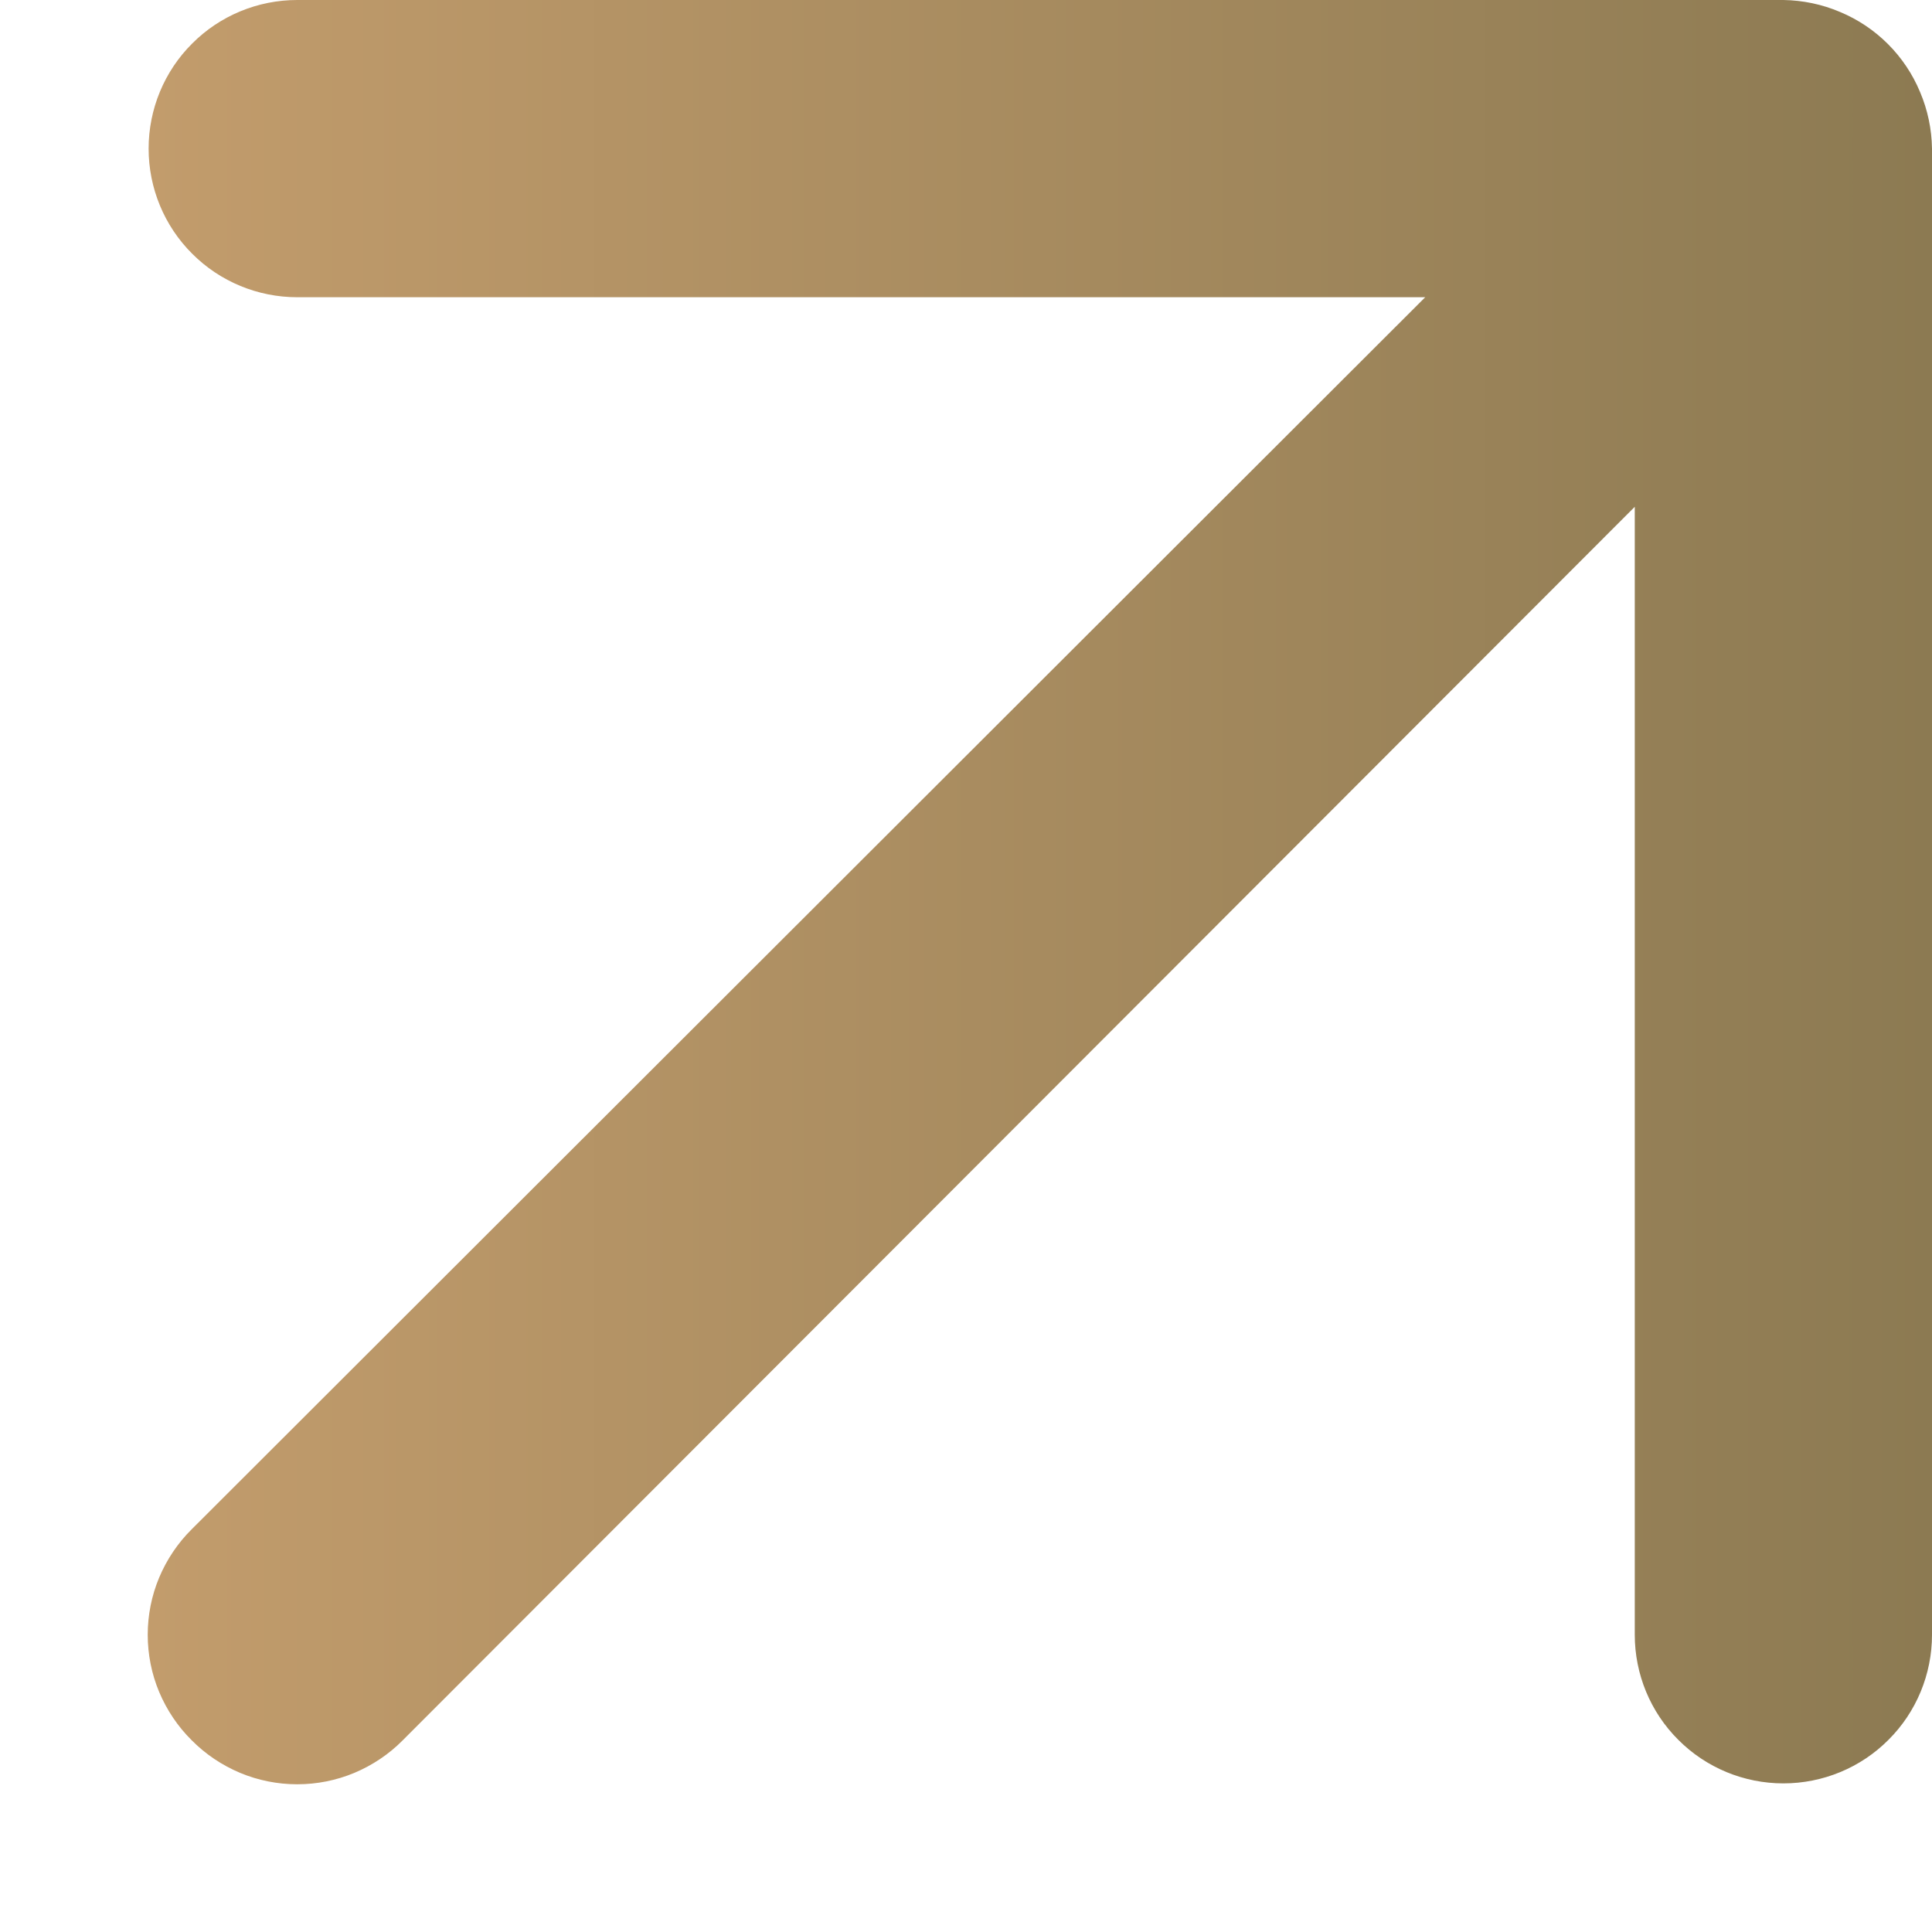
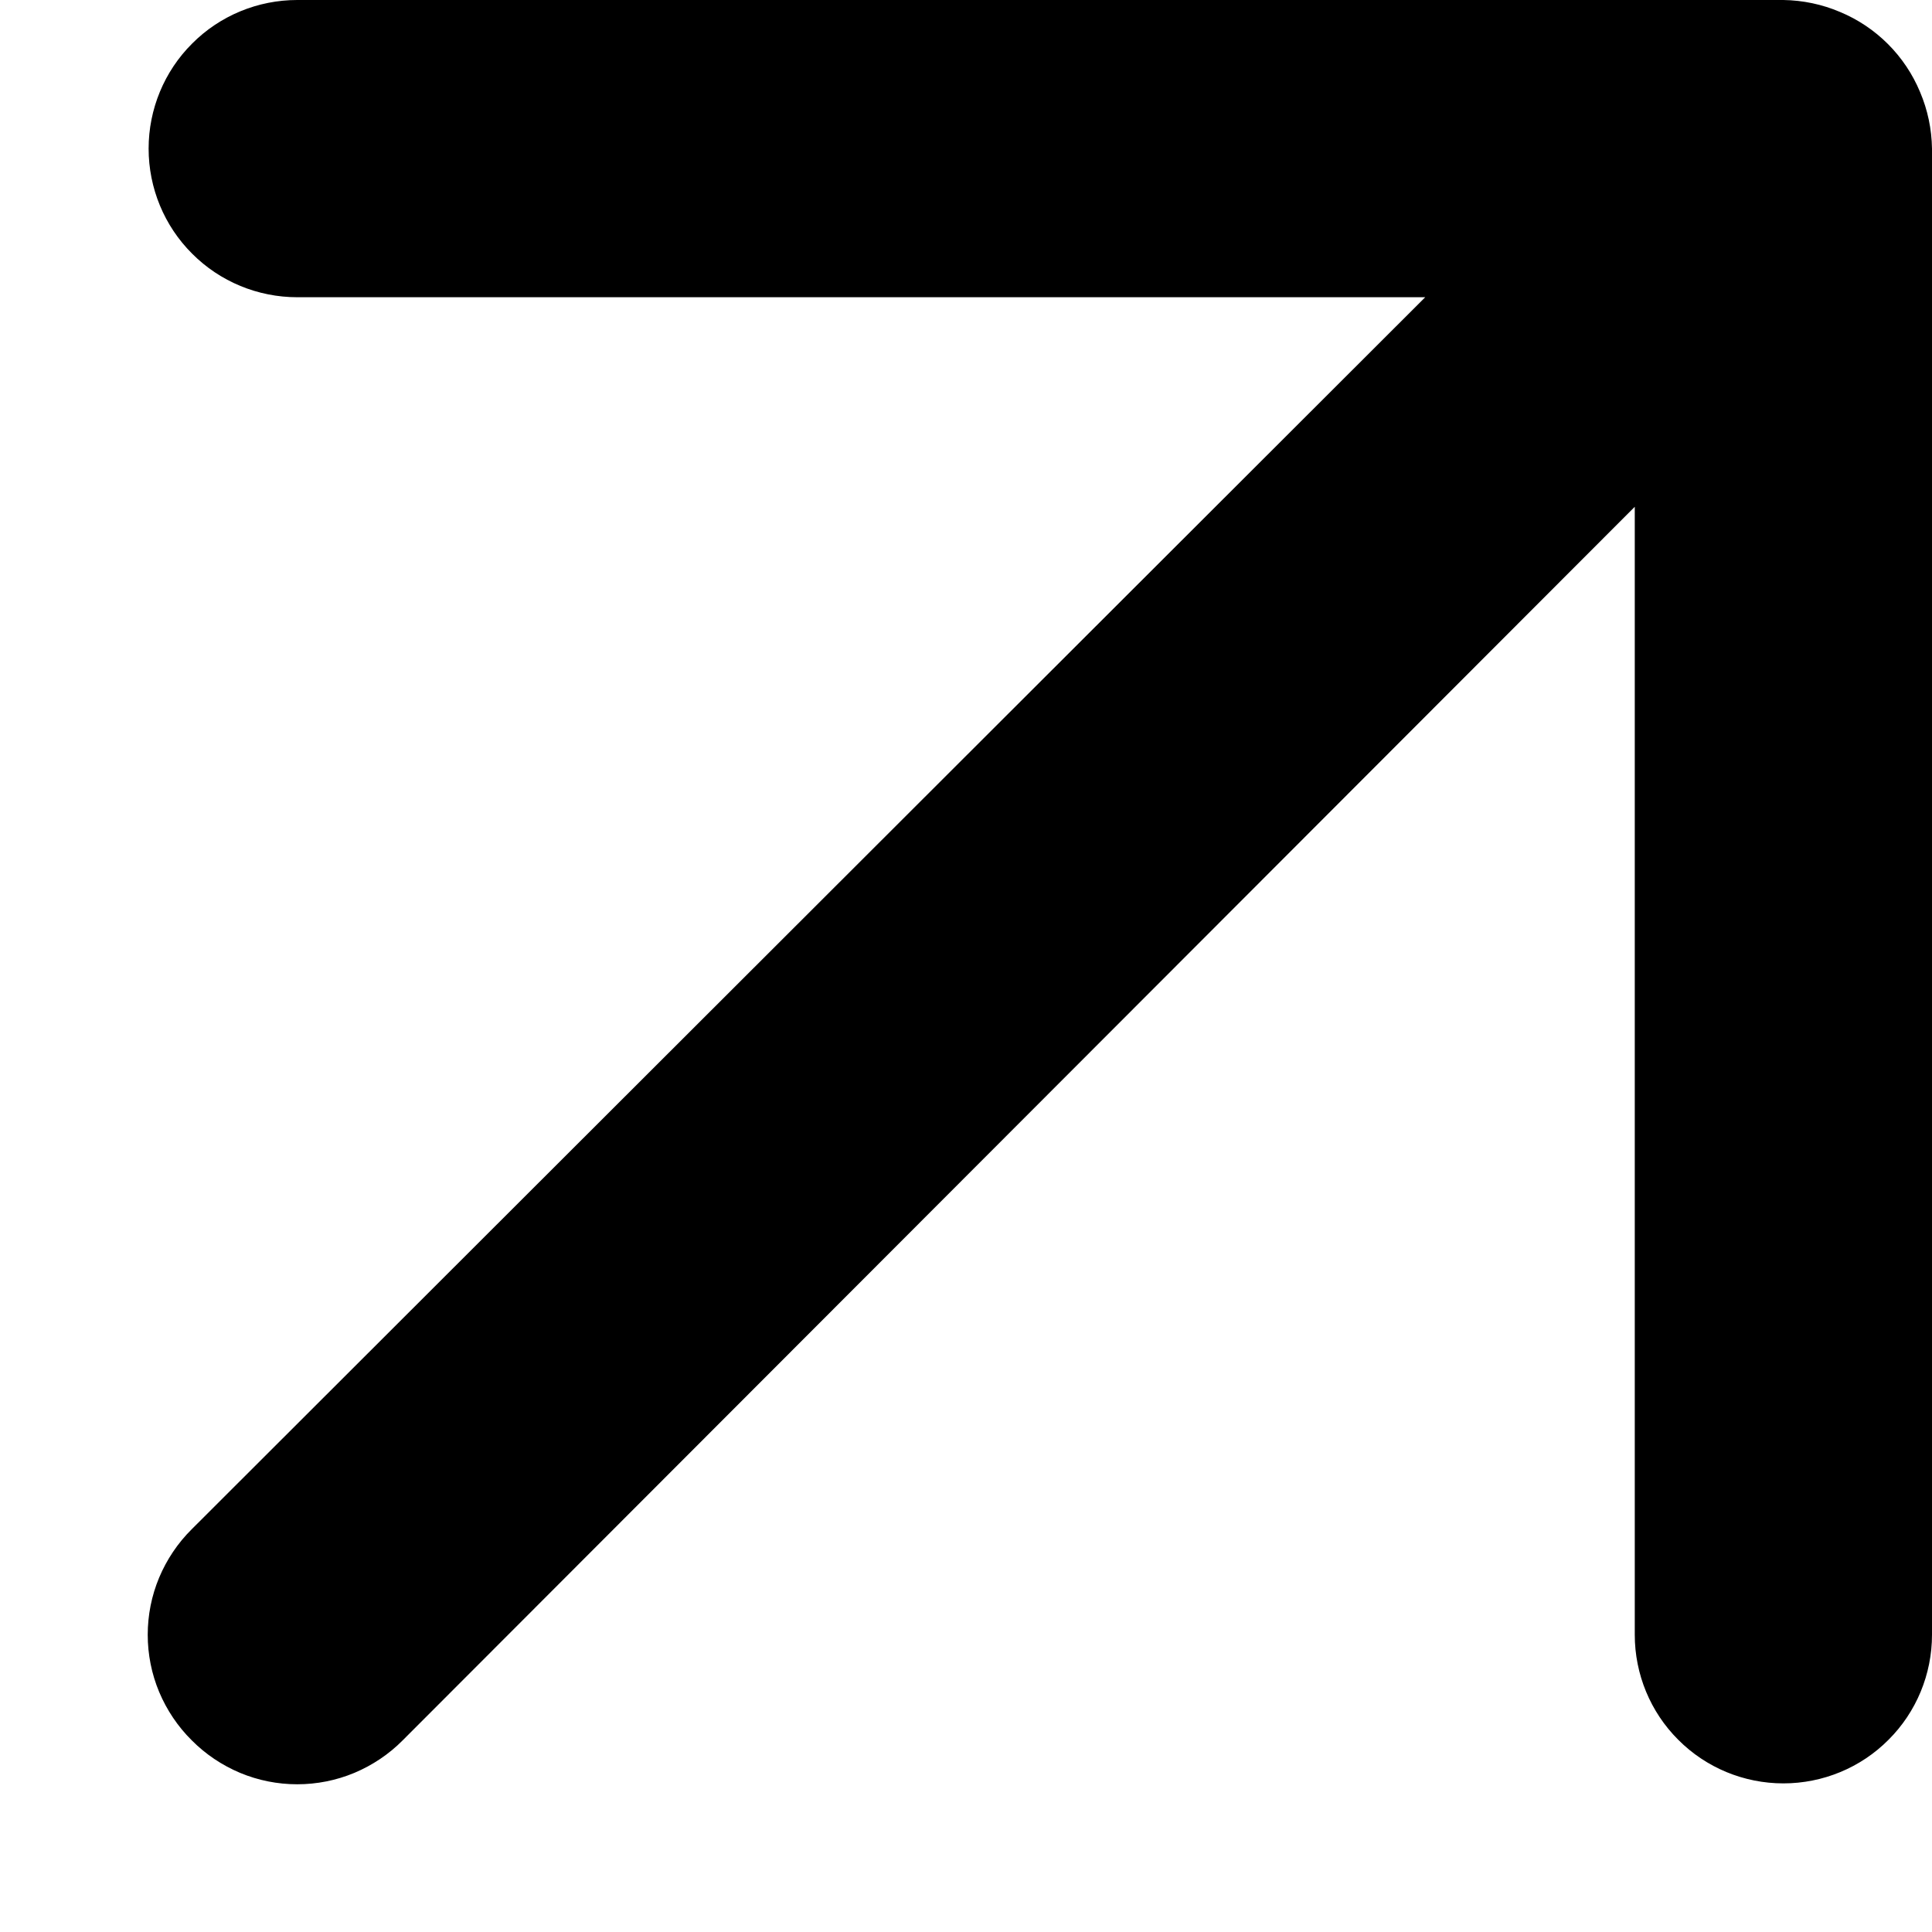
<svg xmlns="http://www.w3.org/2000/svg" width="13" height="13" viewBox="0 0 13 13" fill="none">
  <path d="M12.92 0.62C12.819 0.376 12.624 0.181 12.38 0.08C12.26 0.029 12.131 0.002 12 0H2C1.735 0 1.48 0.105 1.293 0.293C1.105 0.48 1 0.735 1 1C1 1.265 1.105 1.52 1.293 1.707C1.48 1.895 1.735 2 2 2H9.59L1.29 10.29C1.196 10.383 1.122 10.494 1.071 10.615C1.02 10.737 0.994 10.868 0.994 11C0.994 11.132 1.02 11.263 1.071 11.385C1.122 11.506 1.196 11.617 1.29 11.71C1.383 11.804 1.494 11.878 1.615 11.929C1.737 11.98 1.868 12.006 2 12.006C2.132 12.006 2.263 11.98 2.385 11.929C2.506 11.878 2.617 11.804 2.71 11.71L11 3.41V11C11 11.265 11.105 11.52 11.293 11.707C11.48 11.895 11.735 12 12 12C12.265 12 12.52 11.895 12.707 11.707C12.895 11.52 13 11.265 13 11V1C12.998 0.869 12.971 0.74 12.92 0.62Z" fill="url(#paint0_linear_553_17217)" />
  <defs>
    <linearGradient id="paint0_linear_553_17217" x1="0.994" y1="6.003" x2="13" y2="6.003" gradientUnits="userSpaceOnUse">
-       <stop stop-color="#C29C6C" />
-       <stop offset="1" stop-color="#8C7A52" />
+       <stop stopColor="#C29C6C" />
+       <stop offset="1" stopColor="#8C7A52" />
    </linearGradient>
  </defs>
</svg>
